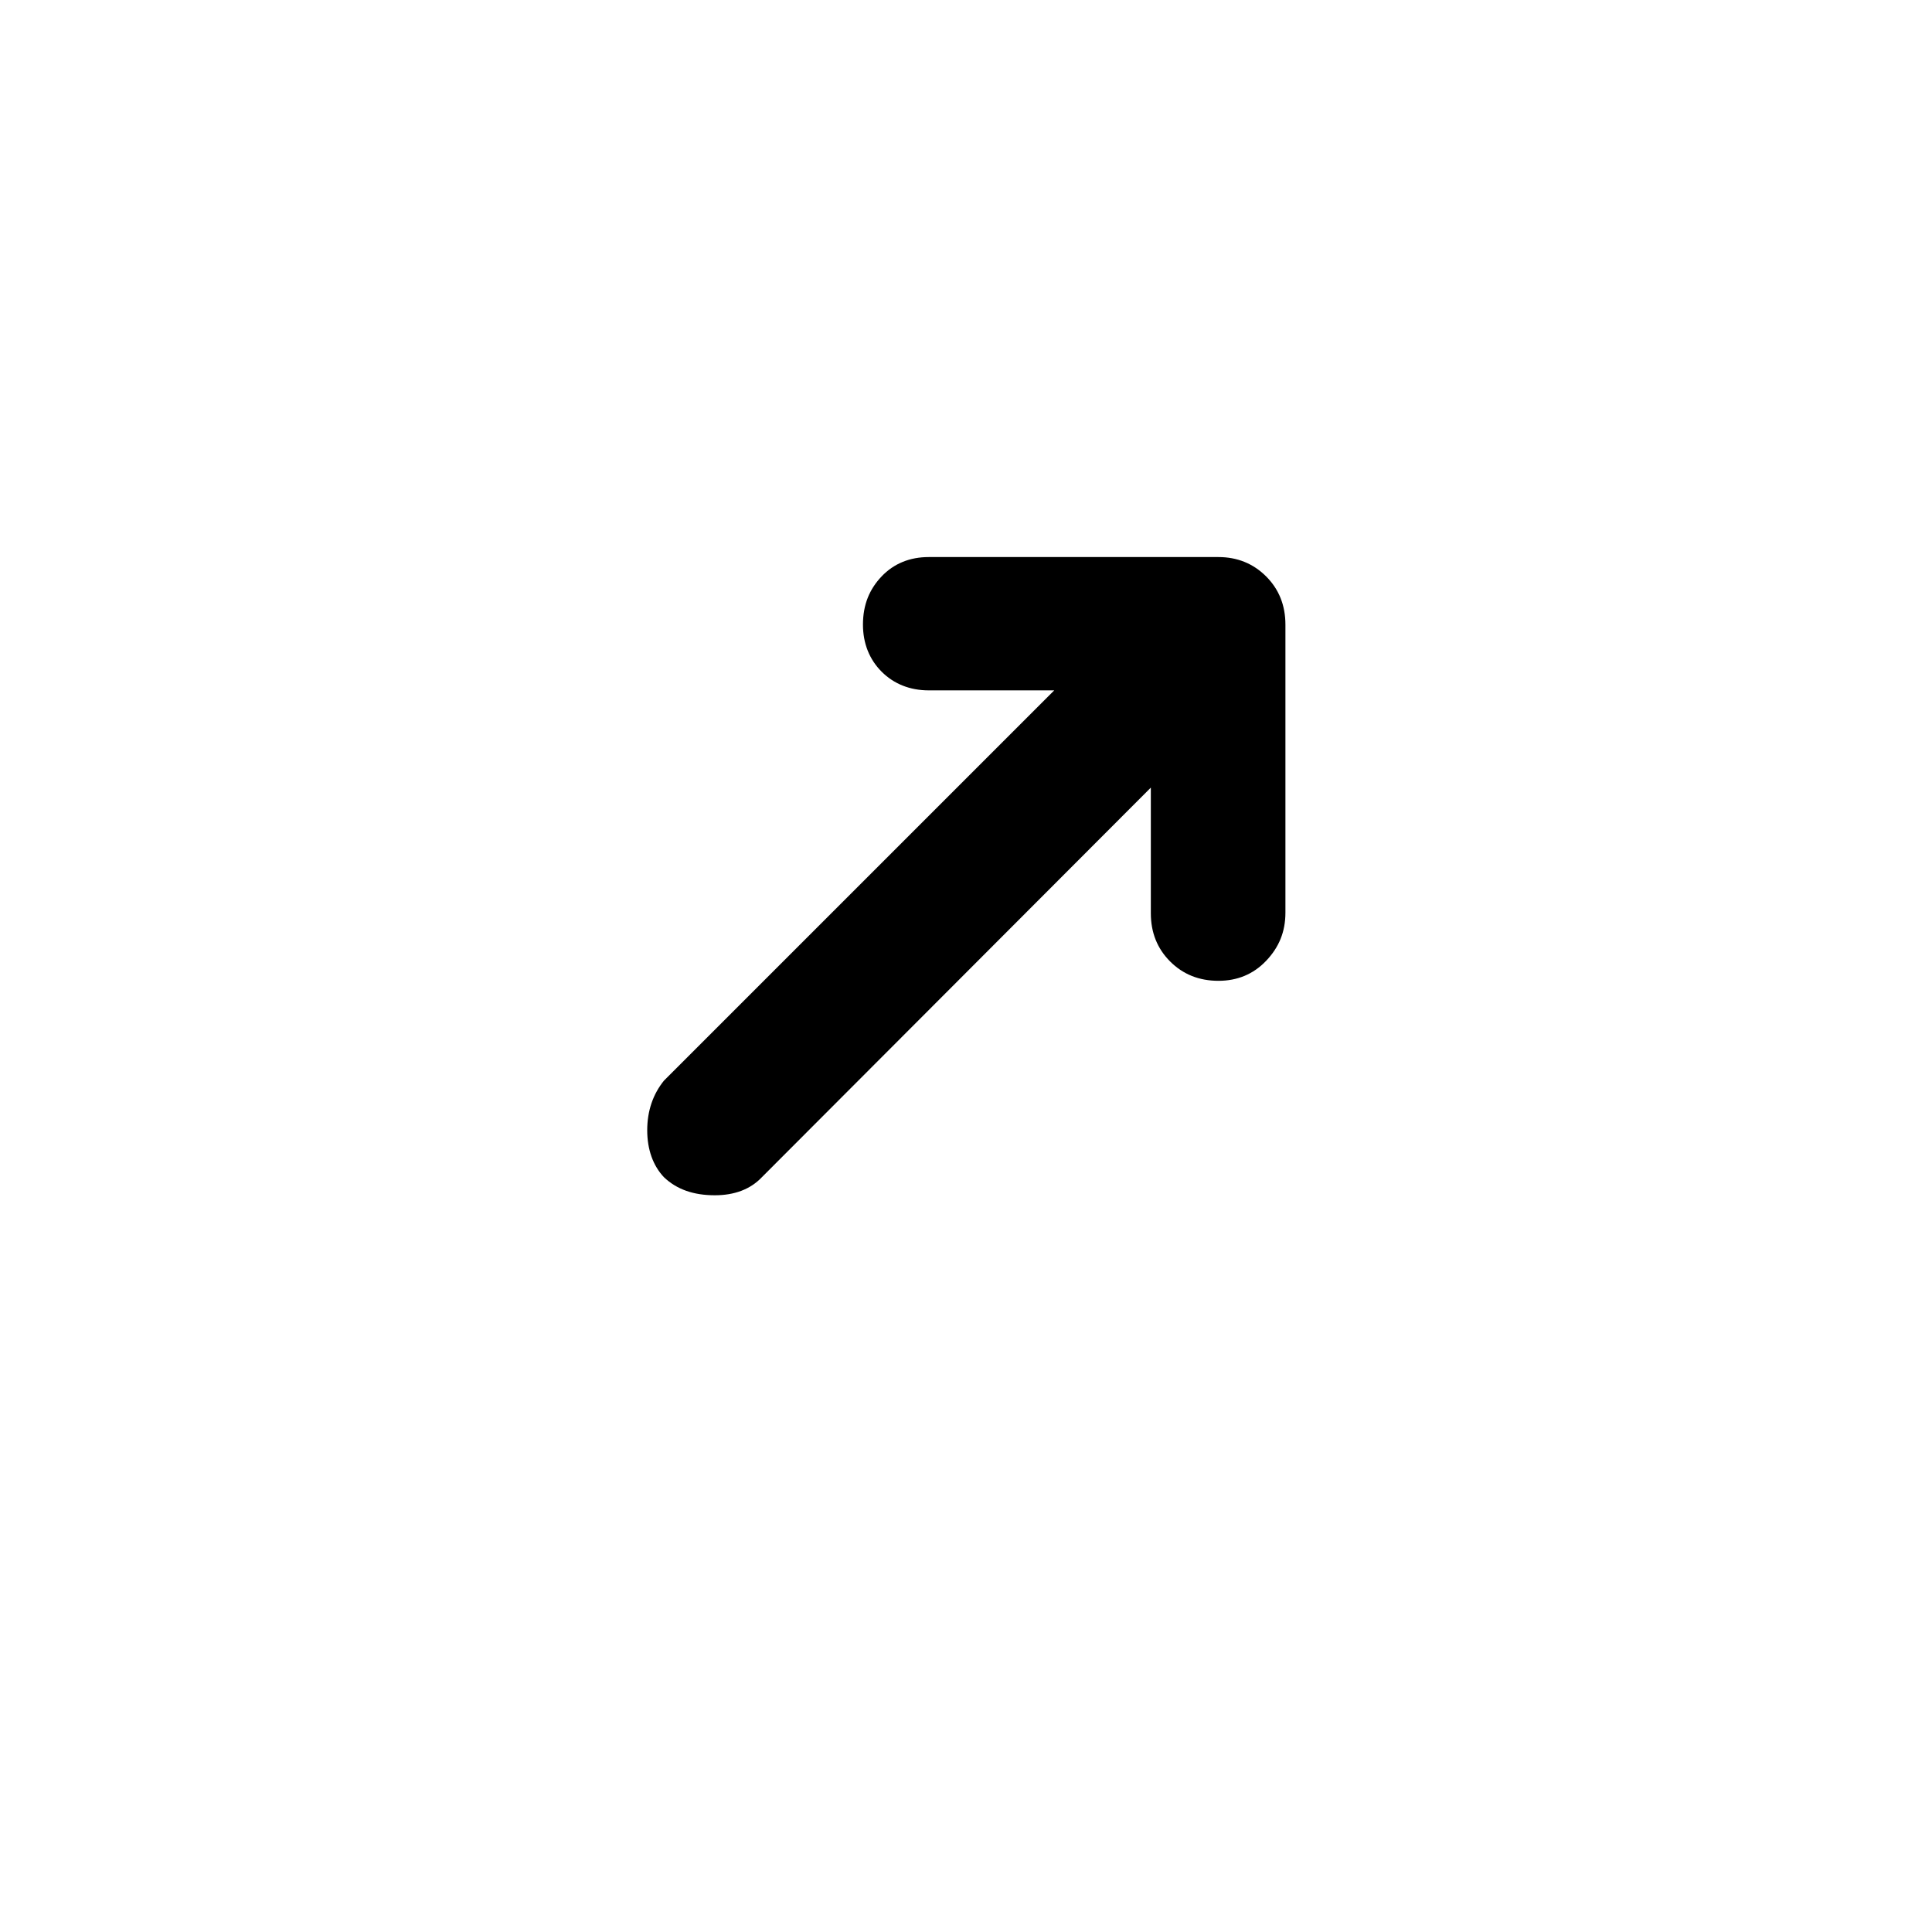
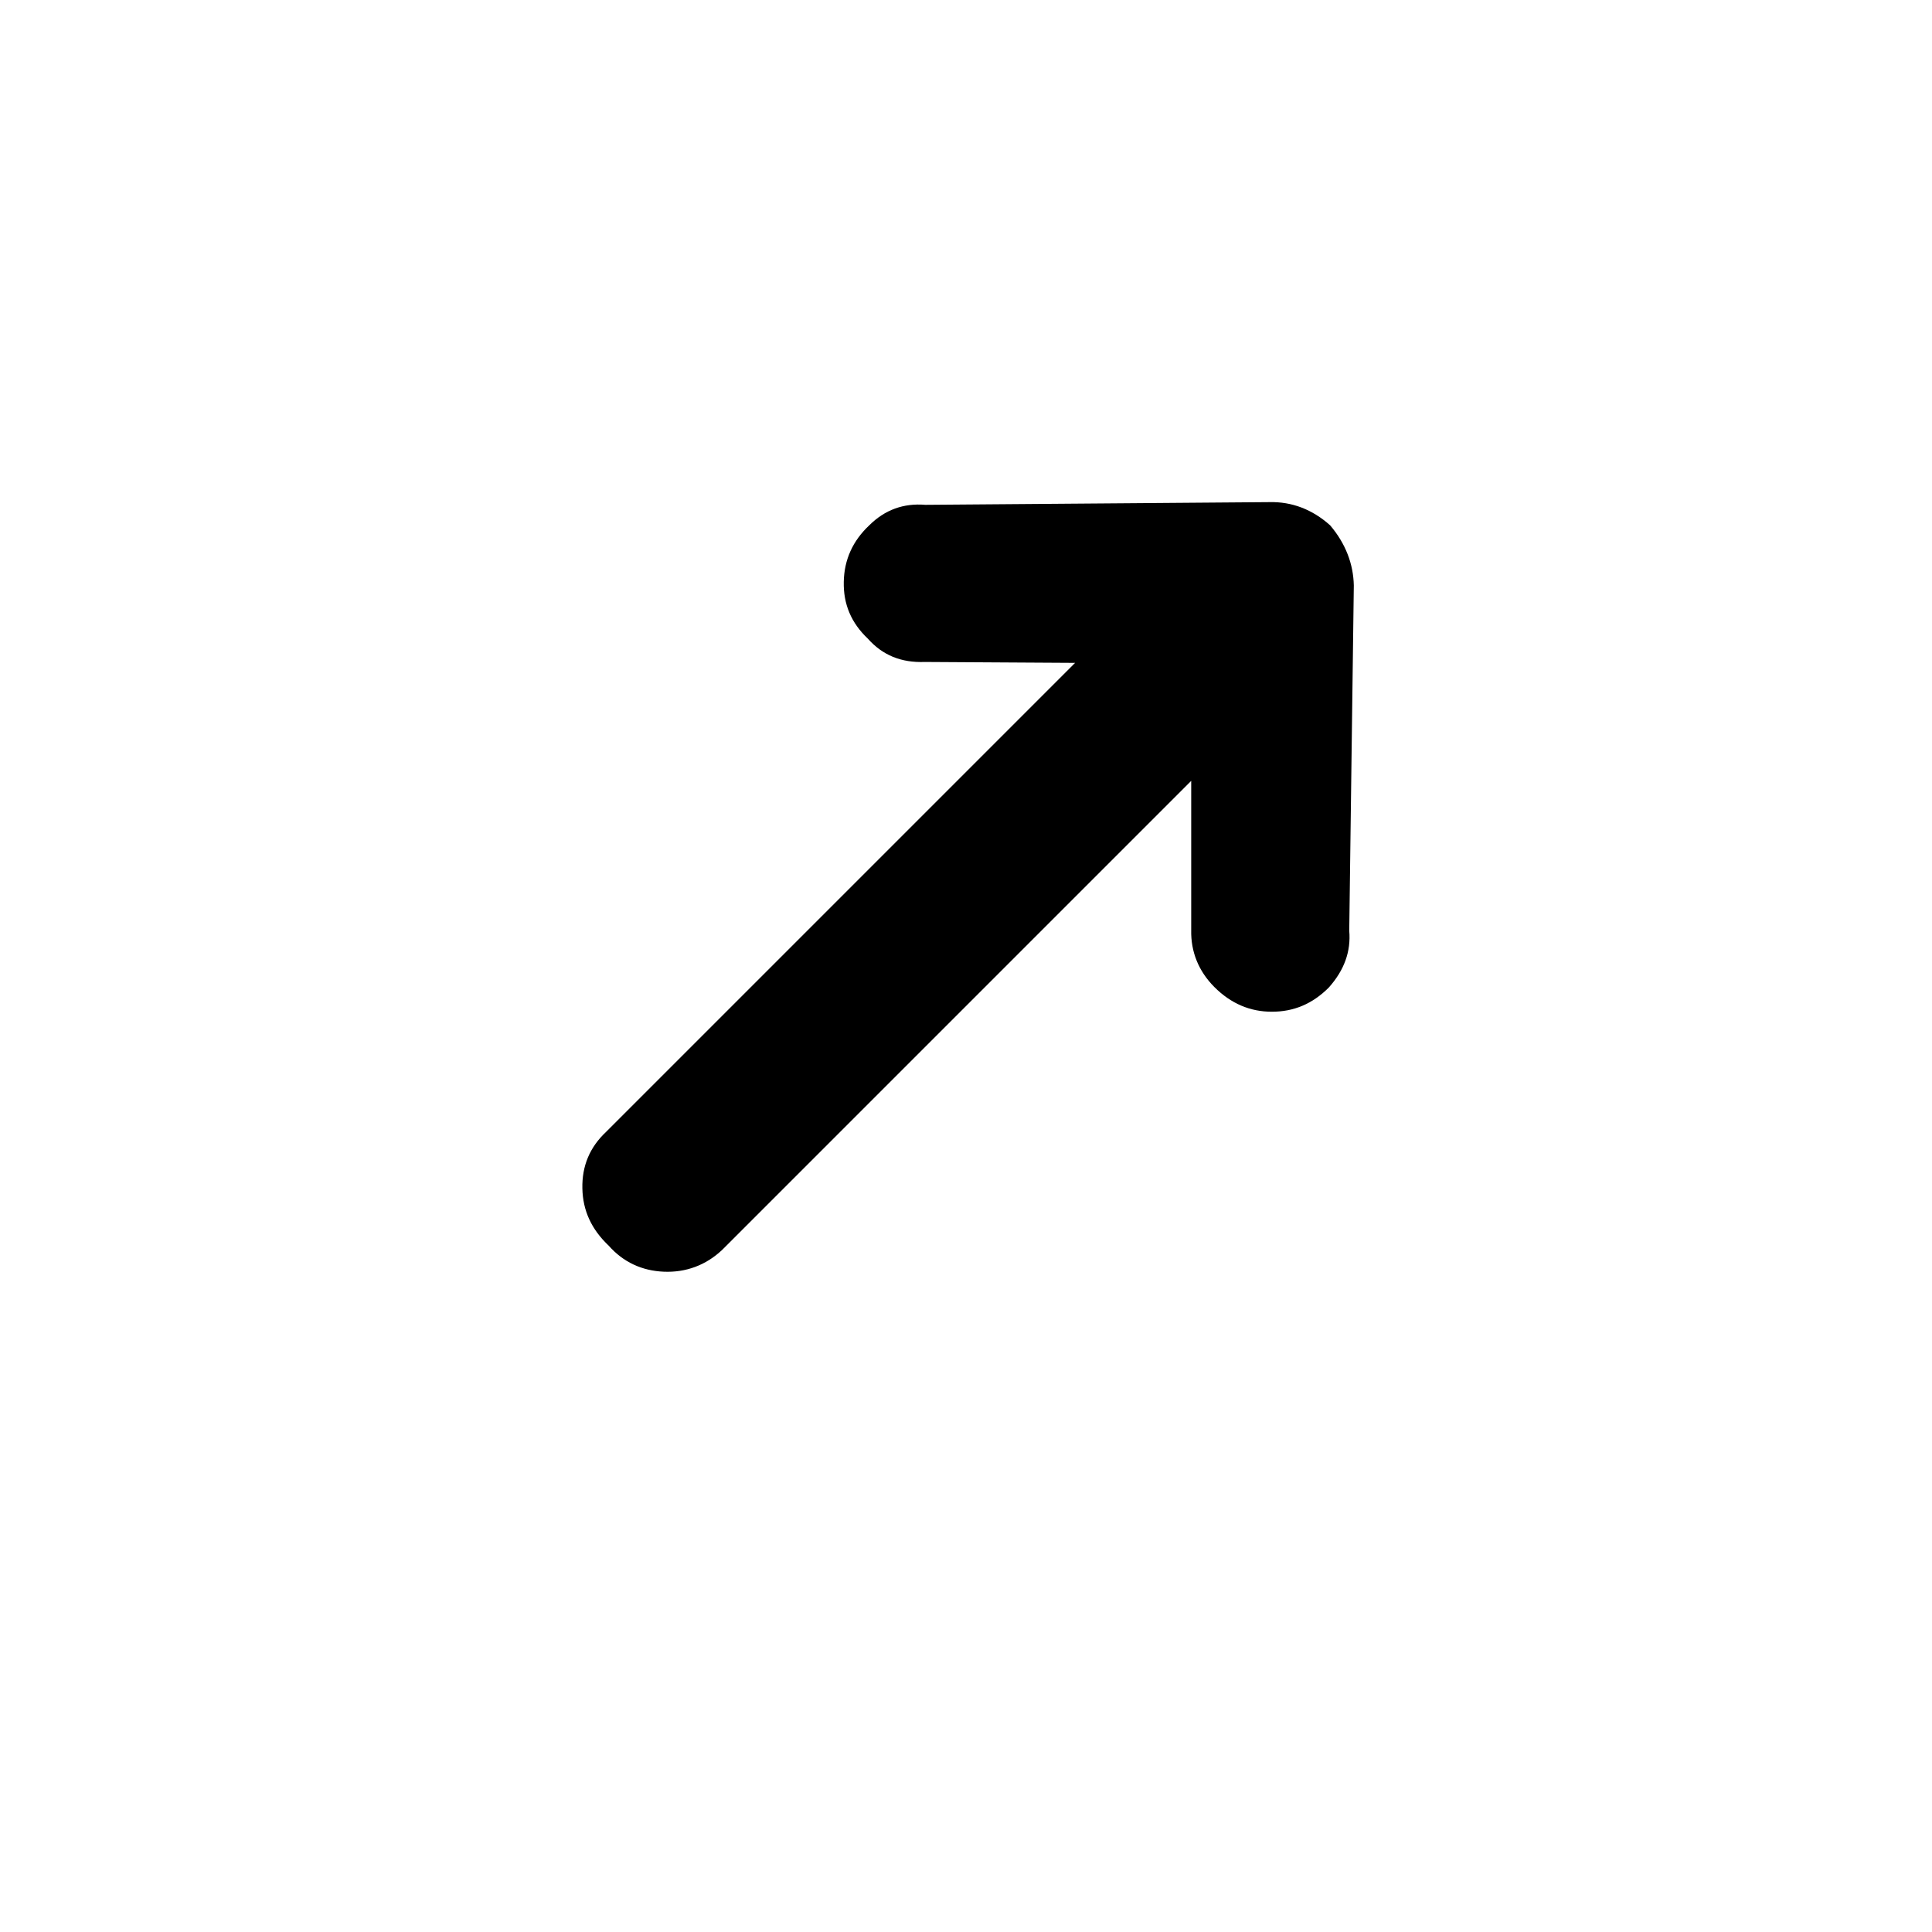
<svg xmlns="http://www.w3.org/2000/svg" version="1.1" id="Layer_1" x="0px" y="0px" viewBox="0 0 30 30" style="enable-background:new 0 0 30 30;" xml:space="preserve">
-   <path d="M10.05,17.55c0,0.3,0.09,0.55,0.26,0.73c0.2,0.19,0.46,0.28,0.79,0.28c0.3,0,0.55-0.09,0.73-0.28l6.04-6.05v1.95  c0,0.3,0.1,0.55,0.3,0.75c0.2,0.2,0.45,0.3,0.75,0.3c0.29,0,0.54-0.1,0.74-0.31s0.3-0.45,0.3-0.75V9.7c0-0.3-0.1-0.55-0.3-0.75  s-0.45-0.3-0.74-0.3h-4.5c-0.29,0-0.54,0.1-0.73,0.3S13.4,9.39,13.4,9.7c0,0.29,0.1,0.54,0.29,0.73s0.44,0.29,0.73,0.29h1.95  l-6.06,6.06C10.14,16.99,10.05,17.25,10.05,17.55z" />
+   <defs id="defs1" />
+   <path d="m 13.498,8.157 c -0.255,0.24 -0.389,0.53 -0.396,0.877 -0.007,0.346 0.113,0.636 0.375,0.884 0.226,0.255 0.516,0.375 0.884,0.361 l 2.333,0.014 -7.283,7.283 c -0.255,0.24 -0.375,0.53 -0.368,0.877 0.007,0.346 0.141,0.636 0.41,0.891 0.226,0.255 0.516,0.389 0.856,0.403 0.339,0.014 0.651,-0.099 0.905,-0.339 l 7.283,-7.283 v 2.319 c -0.007,0.332 0.113,0.636 0.361,0.884 0.255,0.255 0.552,0.382 0.891,0.382 0.339,-10e-7 0.629,-0.12 0.884,-0.375 0.24,-0.269 0.346,-0.559 0.318,-0.884 l 0.071,-5.36 C 21.015,8.758 20.895,8.44 20.654,8.157 20.378,7.91 20.06,7.789 19.714,7.797 l -5.346,0.042 c -0.339,-0.028 -0.629,0.078 -0.87,0.318 z" id="path1" />
</svg>
